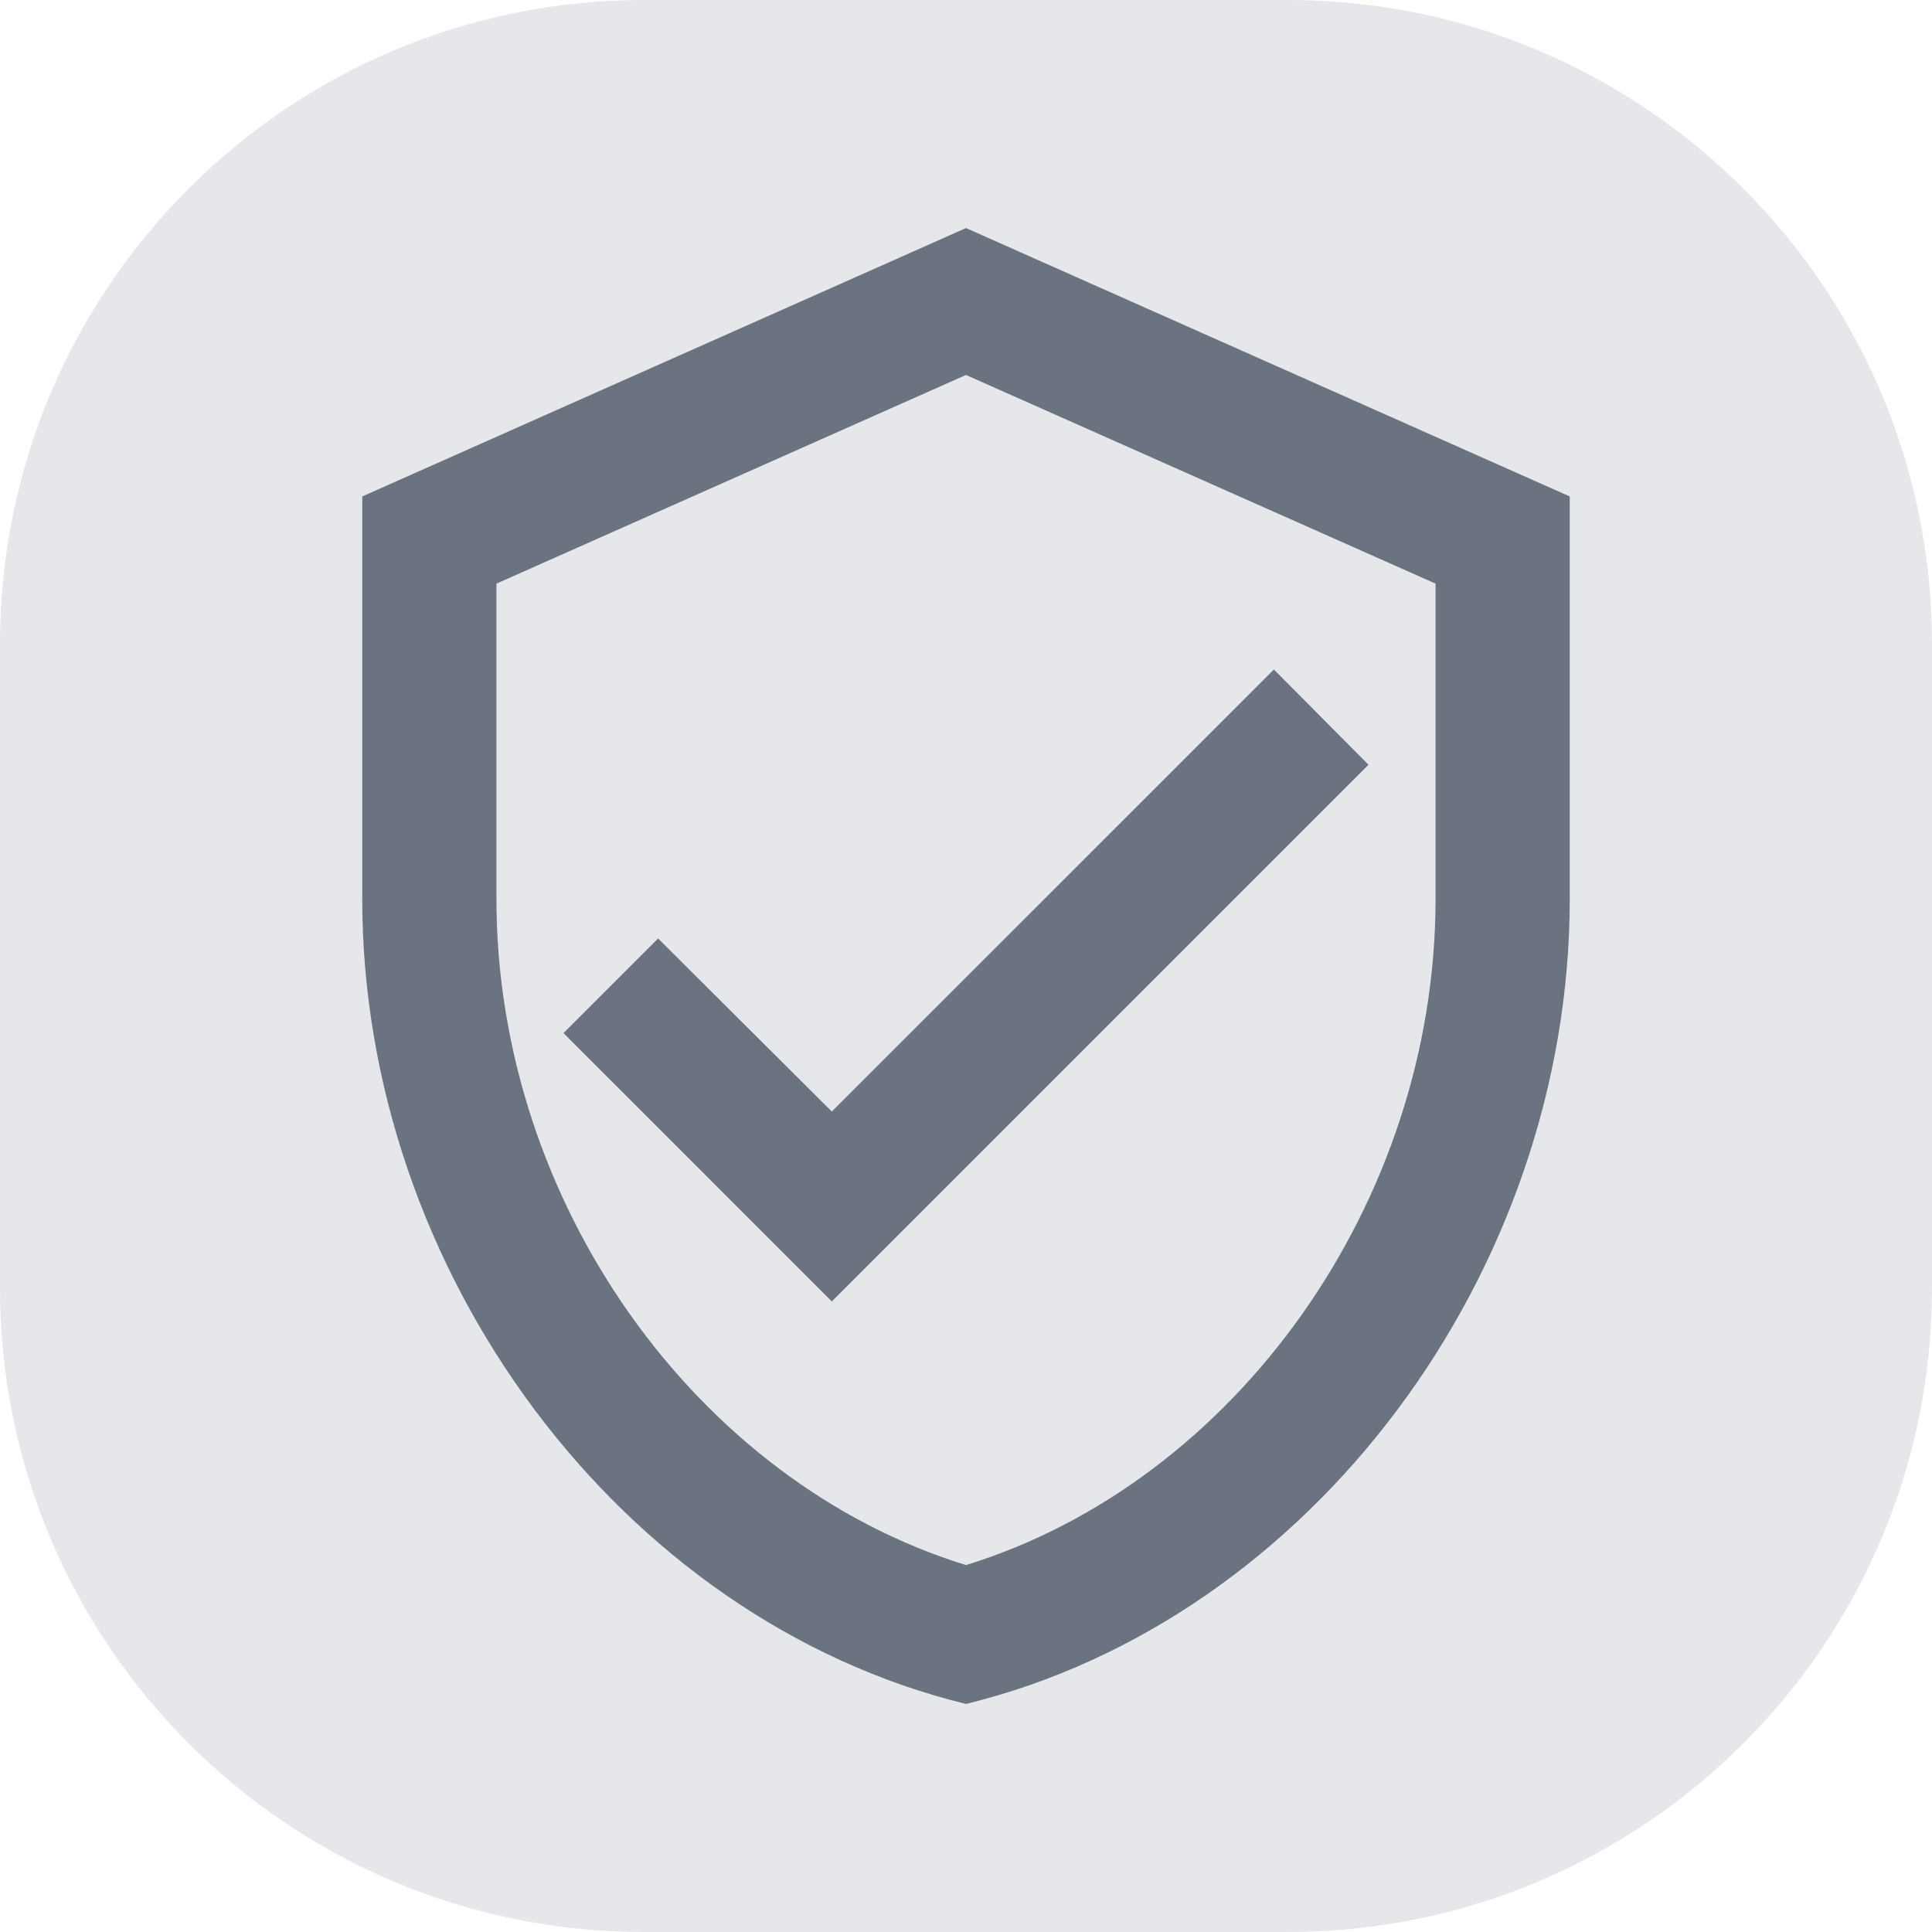
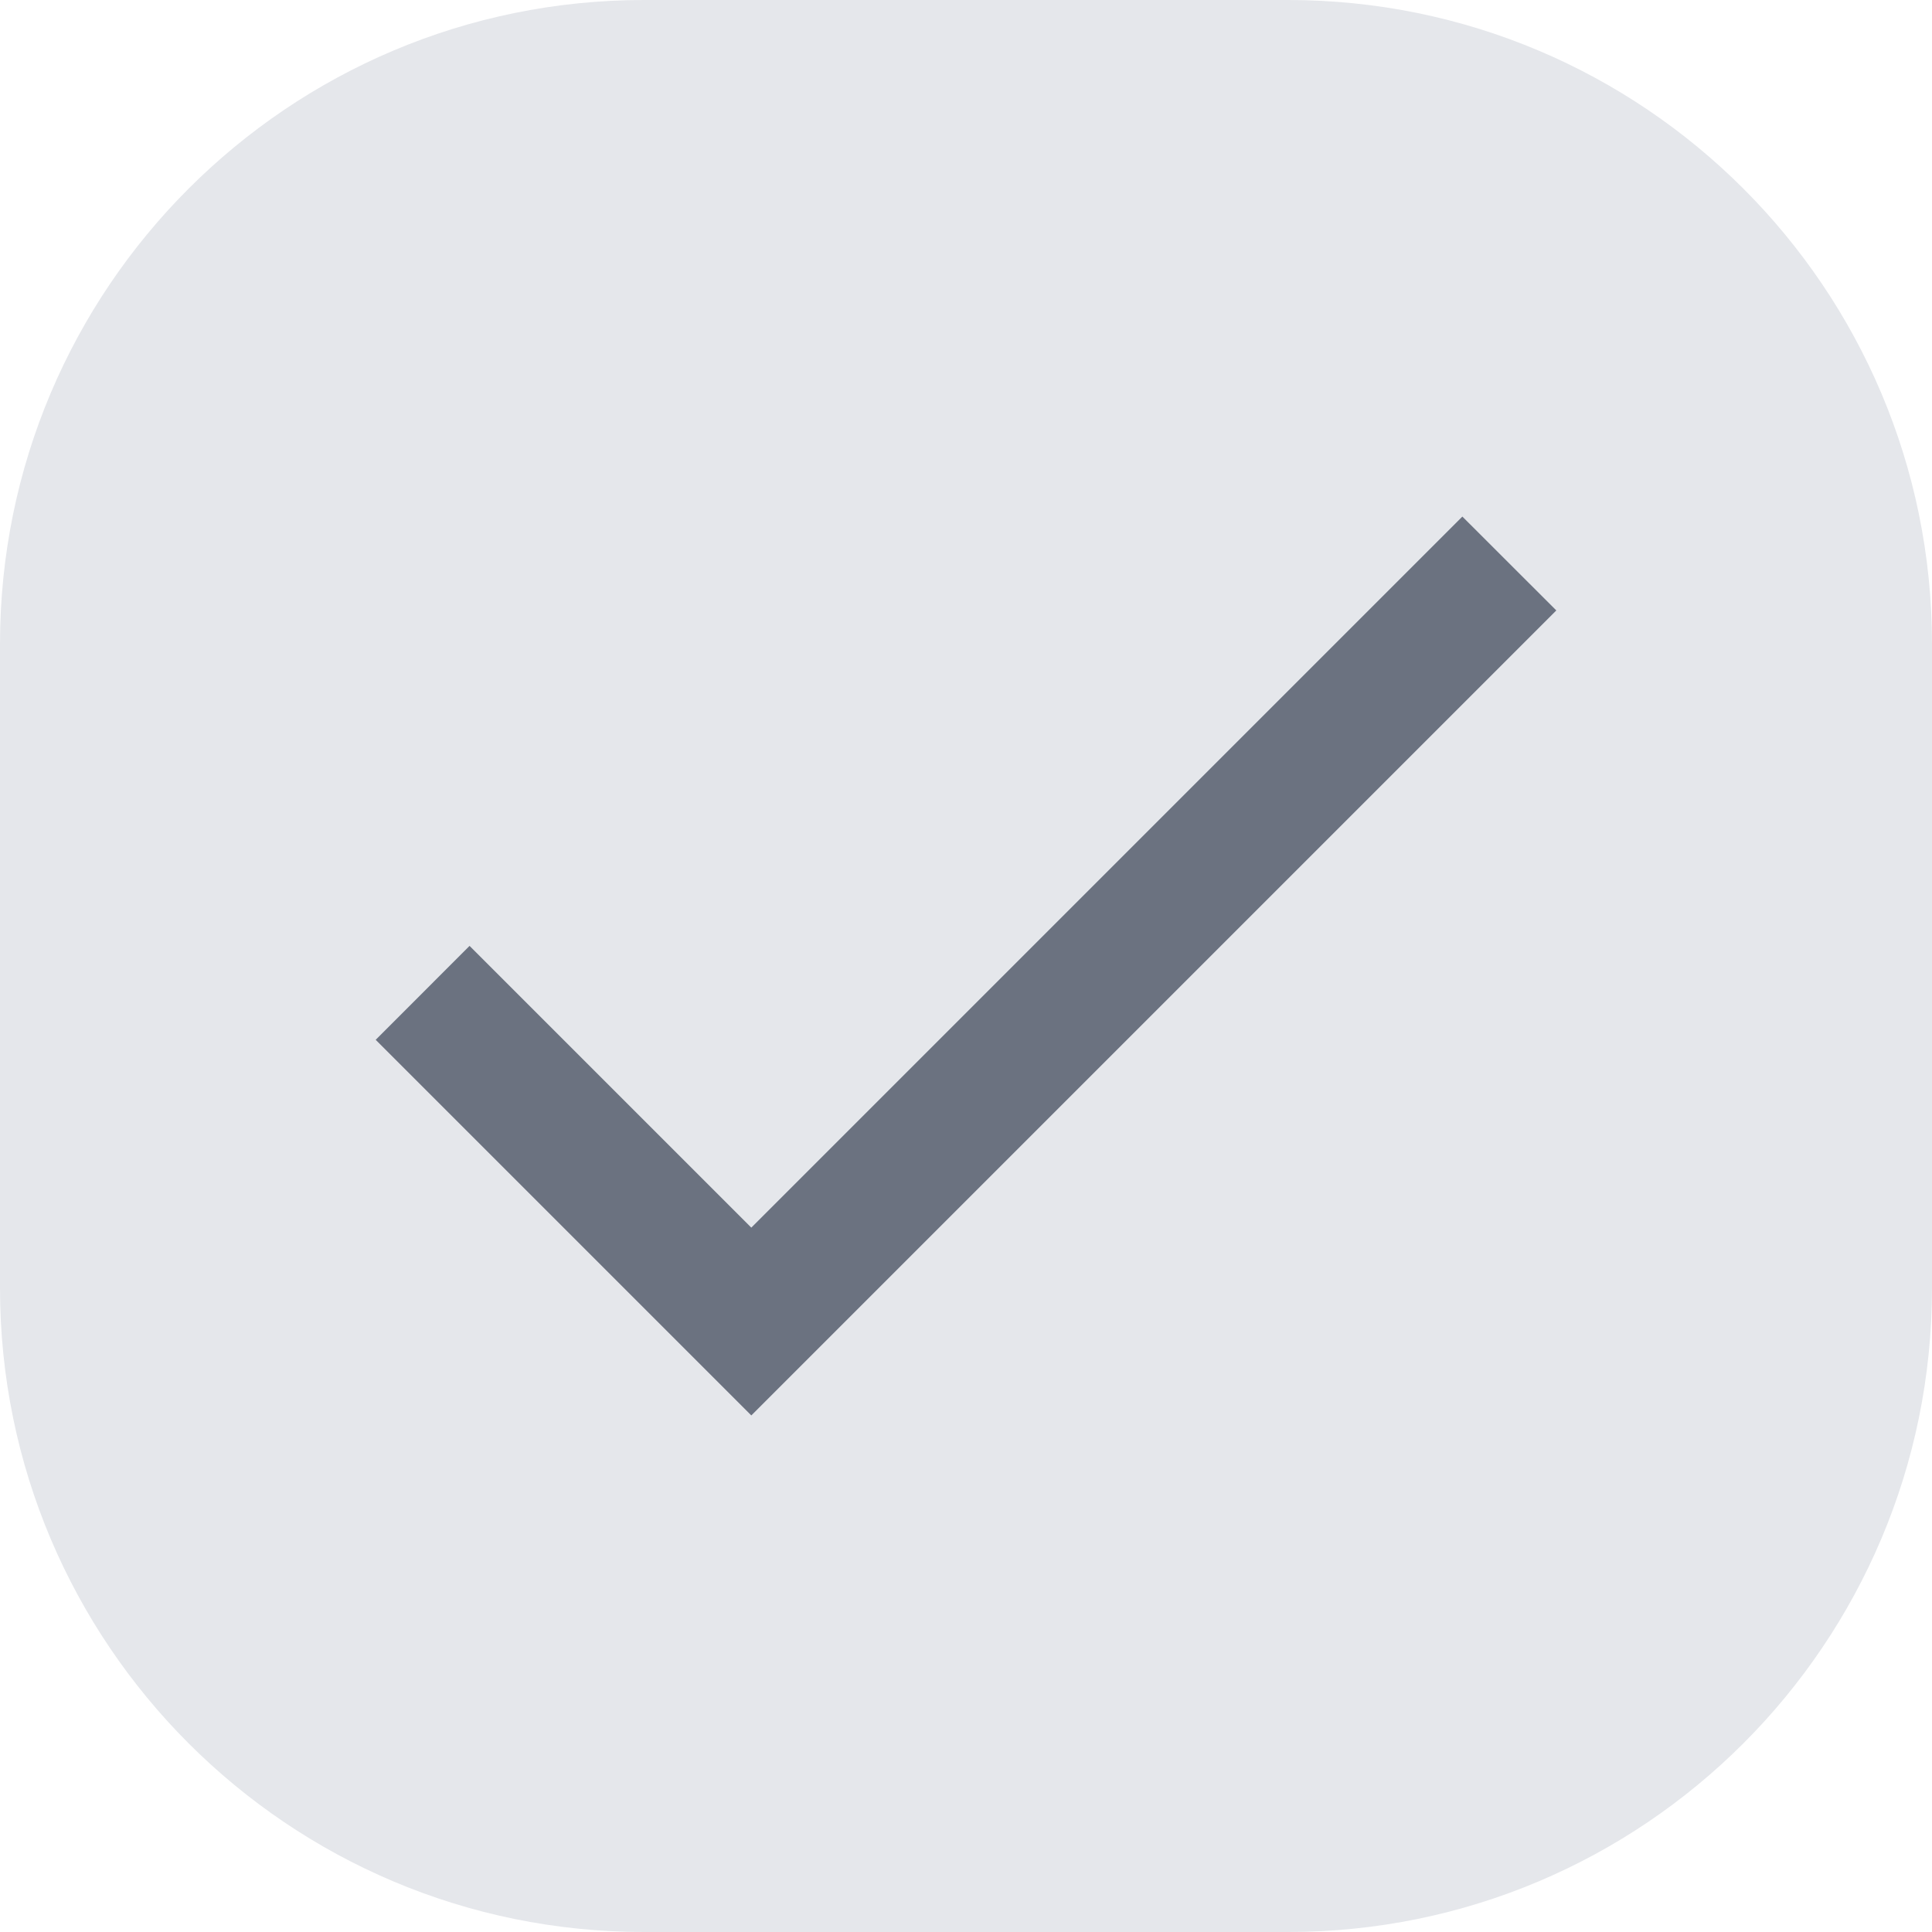
<svg xmlns="http://www.w3.org/2000/svg" width="24" height="24" viewBox="0 0 24 24" fill="none">
  <rect width="24" height="24" rx="8" fill="#E5E7EB" />
-   <path d="M12 2.833L4.5 6.167V11.167C4.5 15.792 7.7 20.117 12 21.167C16.3 20.117 19.5 15.792 19.5 11.167V6.167L12 2.833ZM17.833 11.167C17.833 14.933 15.35 18.408 12 19.442C8.65 18.408 6.167 14.933 6.167 11.167V7.25L12 4.658L17.833 7.25V11.167ZM8.175 11.658L7 12.833L10.333 16.167L17 9.5L15.825 8.317L10.333 13.808L8.175 11.658Z" fill="#6B7280" />
+   <path d="M9.333 15.25L5.833 11.75L4.667 12.917L9.333 17.583L19.333 7.583L18.166 6.417L9.333 15.25Z" fill="#6B7280" />
</svg>
